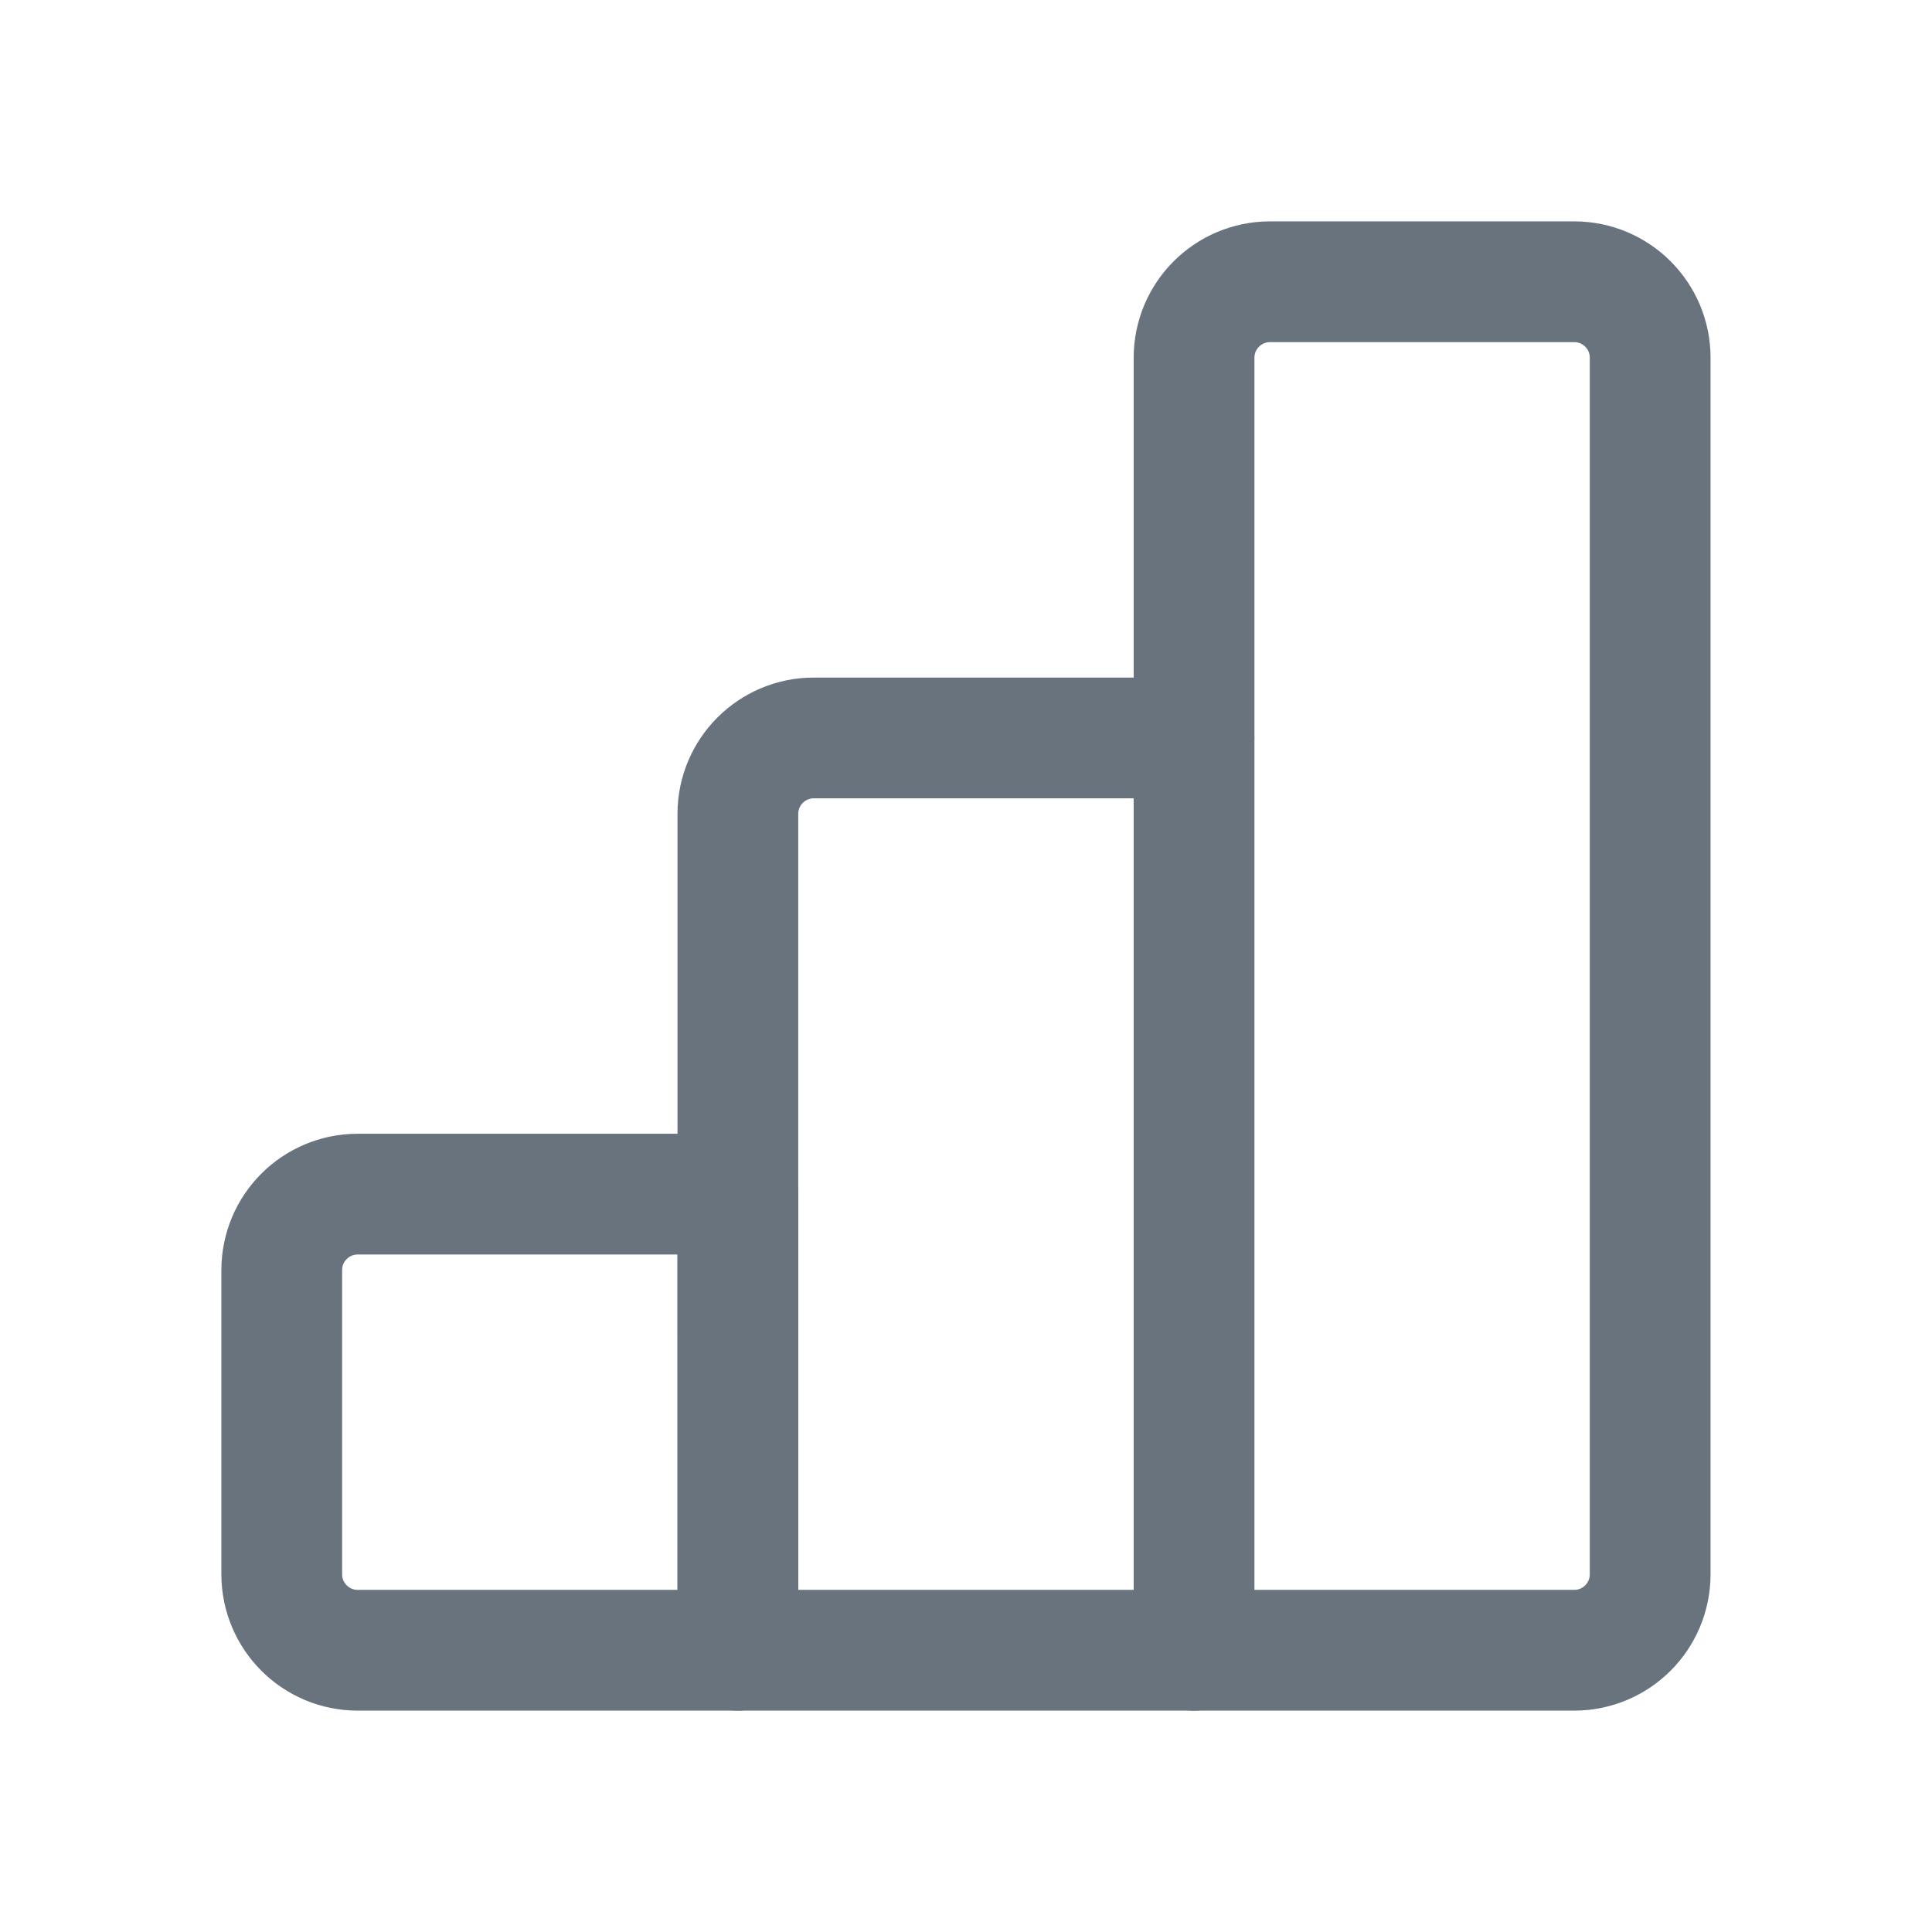
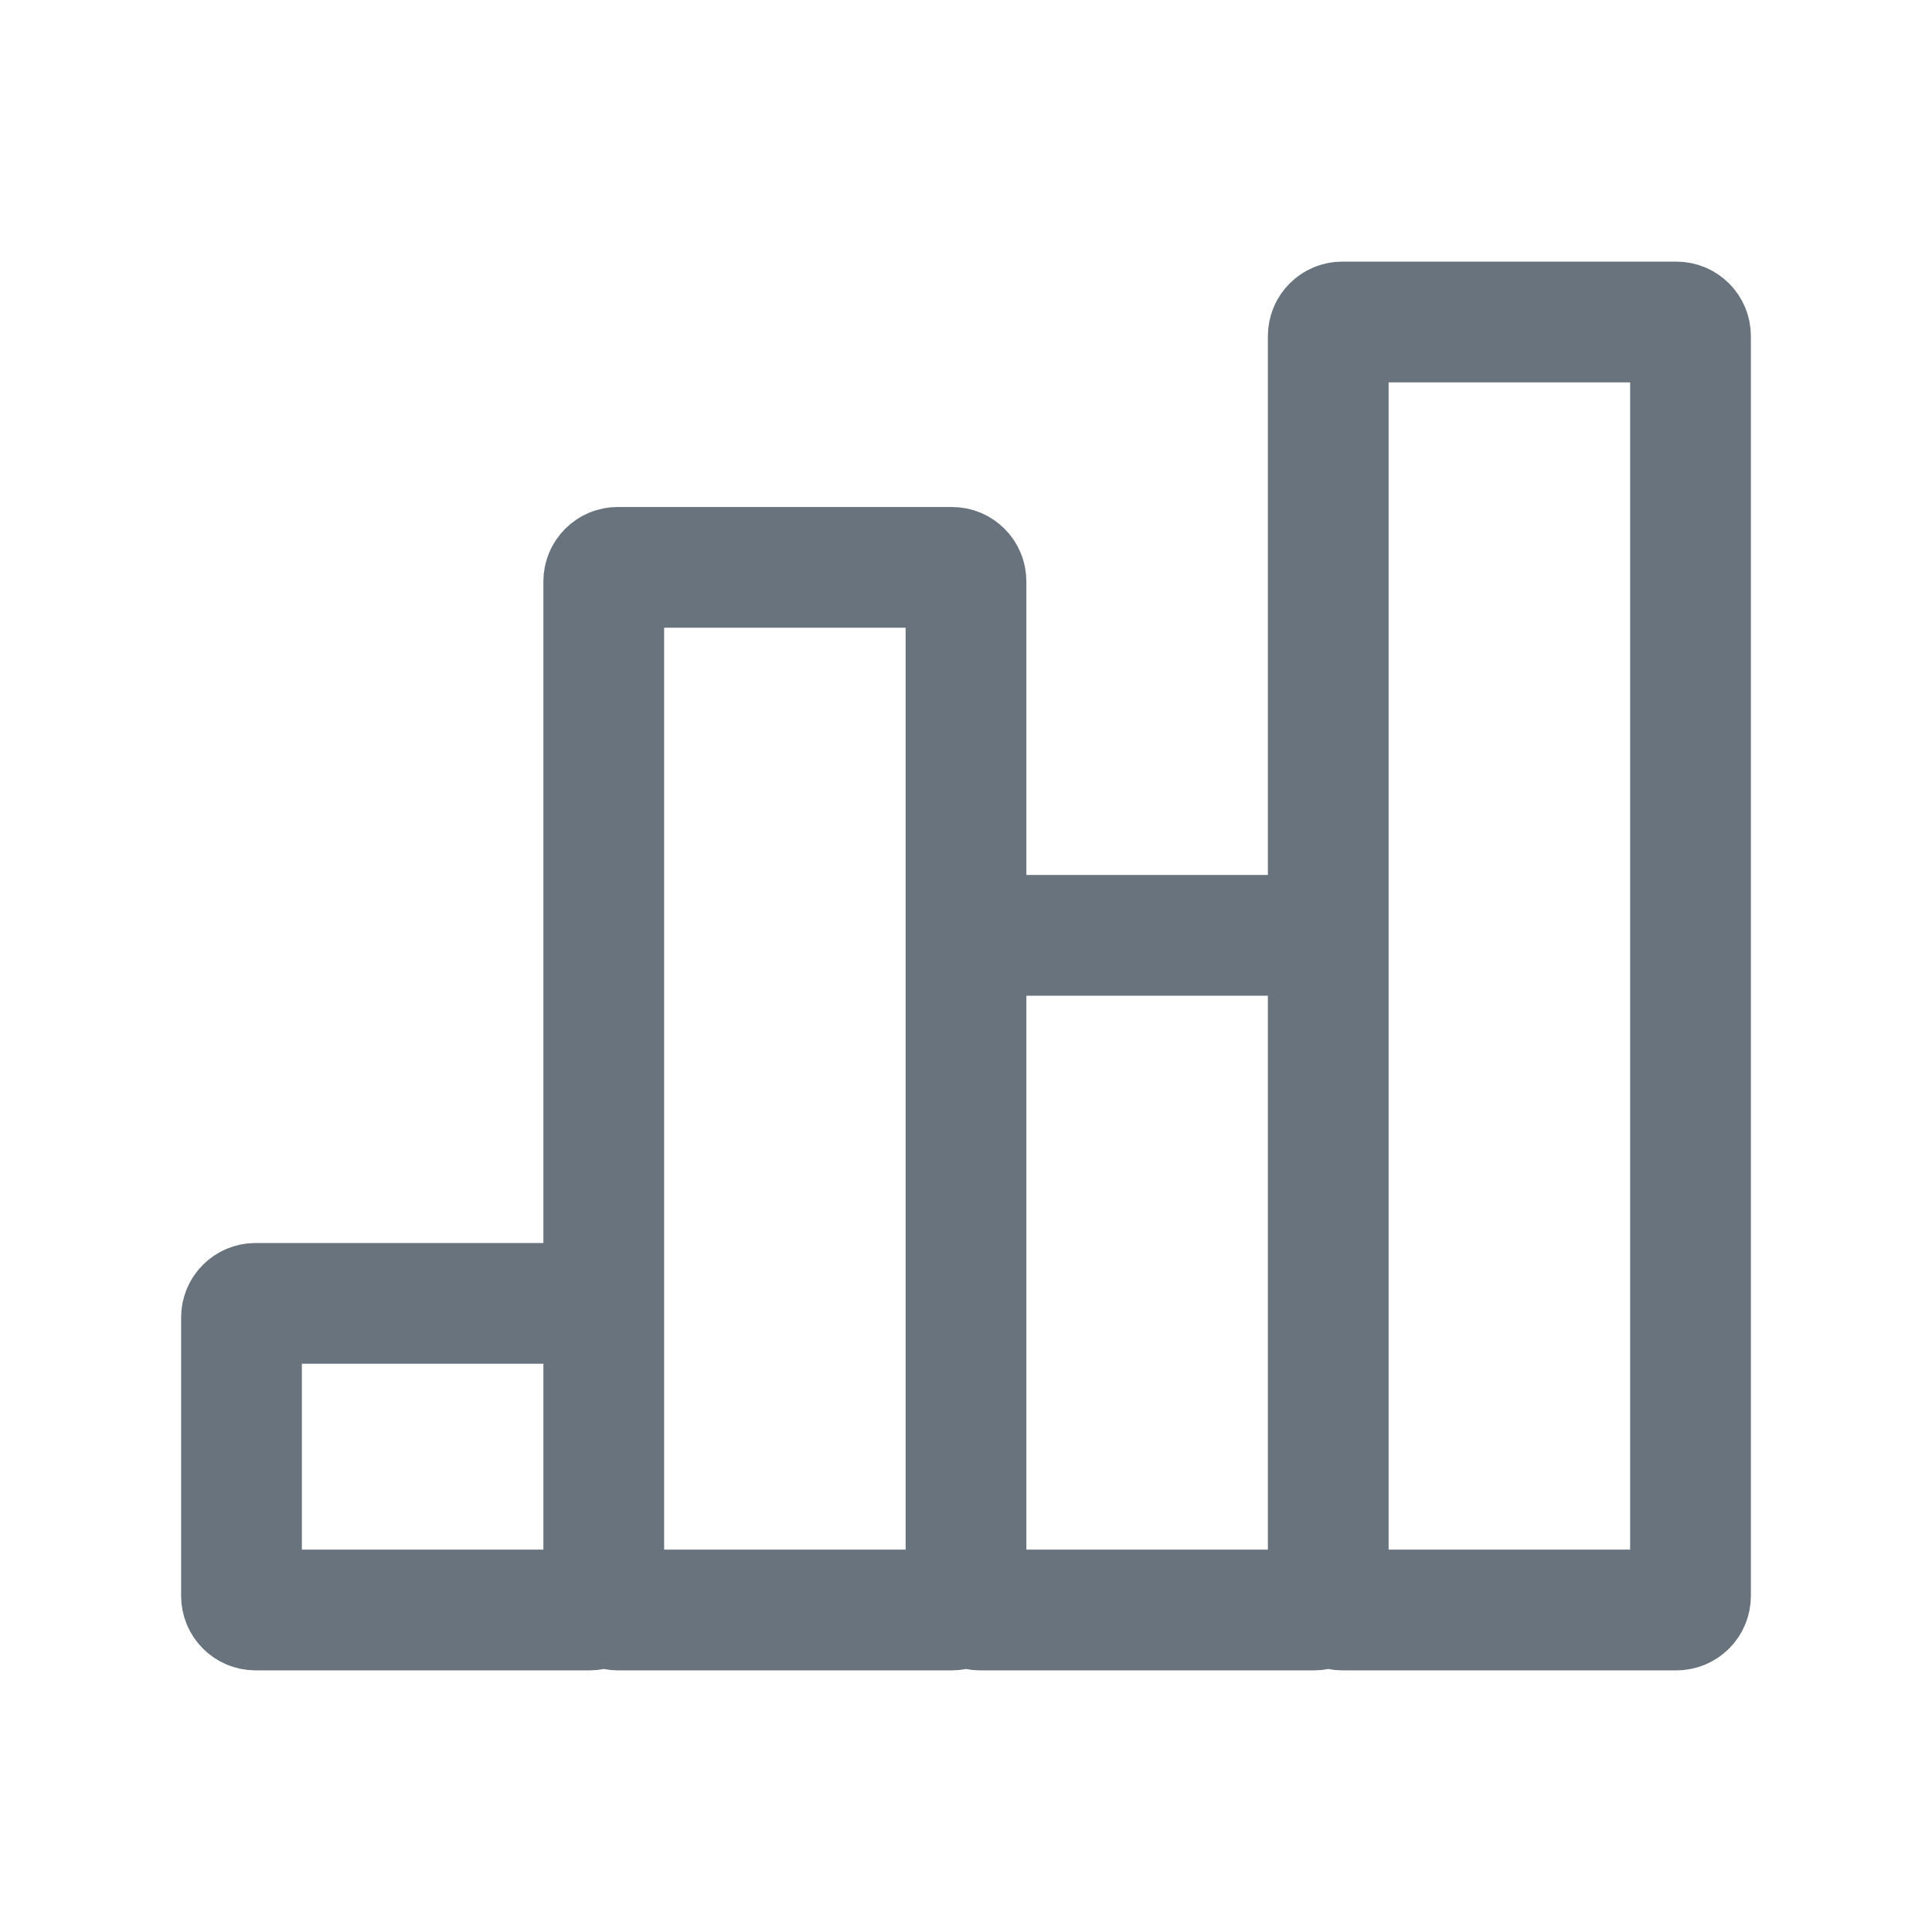
<svg xmlns="http://www.w3.org/2000/svg" width="24" height="24" viewBox="0 0 24 24" fill="none">
-   <path d="M9.167 20.5H4.444C3.922 20.5 3.5 20.077 3.5 19.556V15.778C3.5 15.256 3.923 14.834 4.444 14.834H9.166L9.167 20.5ZM14.833 4.444V20.5H19.555C20.077 20.5 20.499 20.077 20.499 19.556V4.444C20.499 3.922 20.076 3.5 19.555 3.5H15.777C15.256 3.5 14.833 3.923 14.833 4.444Z" stroke="#68737D" stroke-width="1.5" stroke-linecap="round" stroke-linejoin="round" />
-   <path d="M14.833 20.5H9.166V10.111C9.166 9.589 9.589 9.167 10.11 9.167H14.832" stroke="#68737D" stroke-width="1.5" stroke-linecap="round" stroke-linejoin="round" />
+   <path d="M7.5 19.825V16.366C7.5 16.269 7.422 16.191 7.325 16.191H3.175C3.078 16.191 3 16.269 3 16.366V19.825C3 19.922 3.078 20 3.175 20H7.325C7.422 20 7.5 19.922 7.5 19.825ZM7.5 19.825V7.223C7.5 7.126 7.578 7.048 7.675 7.048H11.825C11.922 7.048 12 7.126 12 7.223V19.825M7.5 19.825C7.5 19.922 7.578 20 7.675 20H11.825C11.922 20 12 19.922 12 19.825M12 19.825V11.794C12 11.697 12.078 11.619 12.175 11.619H16.325C16.422 11.619 16.5 11.697 16.5 11.794V19.825M12 19.825C12 19.922 12.078 20 12.175 20H16.325C16.422 20 16.5 19.922 16.5 19.825M16.5 19.825L16.5 4.175C16.5 4.078 16.578 4 16.675 4H20.825C20.922 4 21 4.078 21 4.175V19.825C21 19.922 20.922 20 20.825 20H16.675C16.578 20 16.5 19.922 16.5 19.825Z" stroke="#68737D" stroke-width="1.5" />
</svg>
